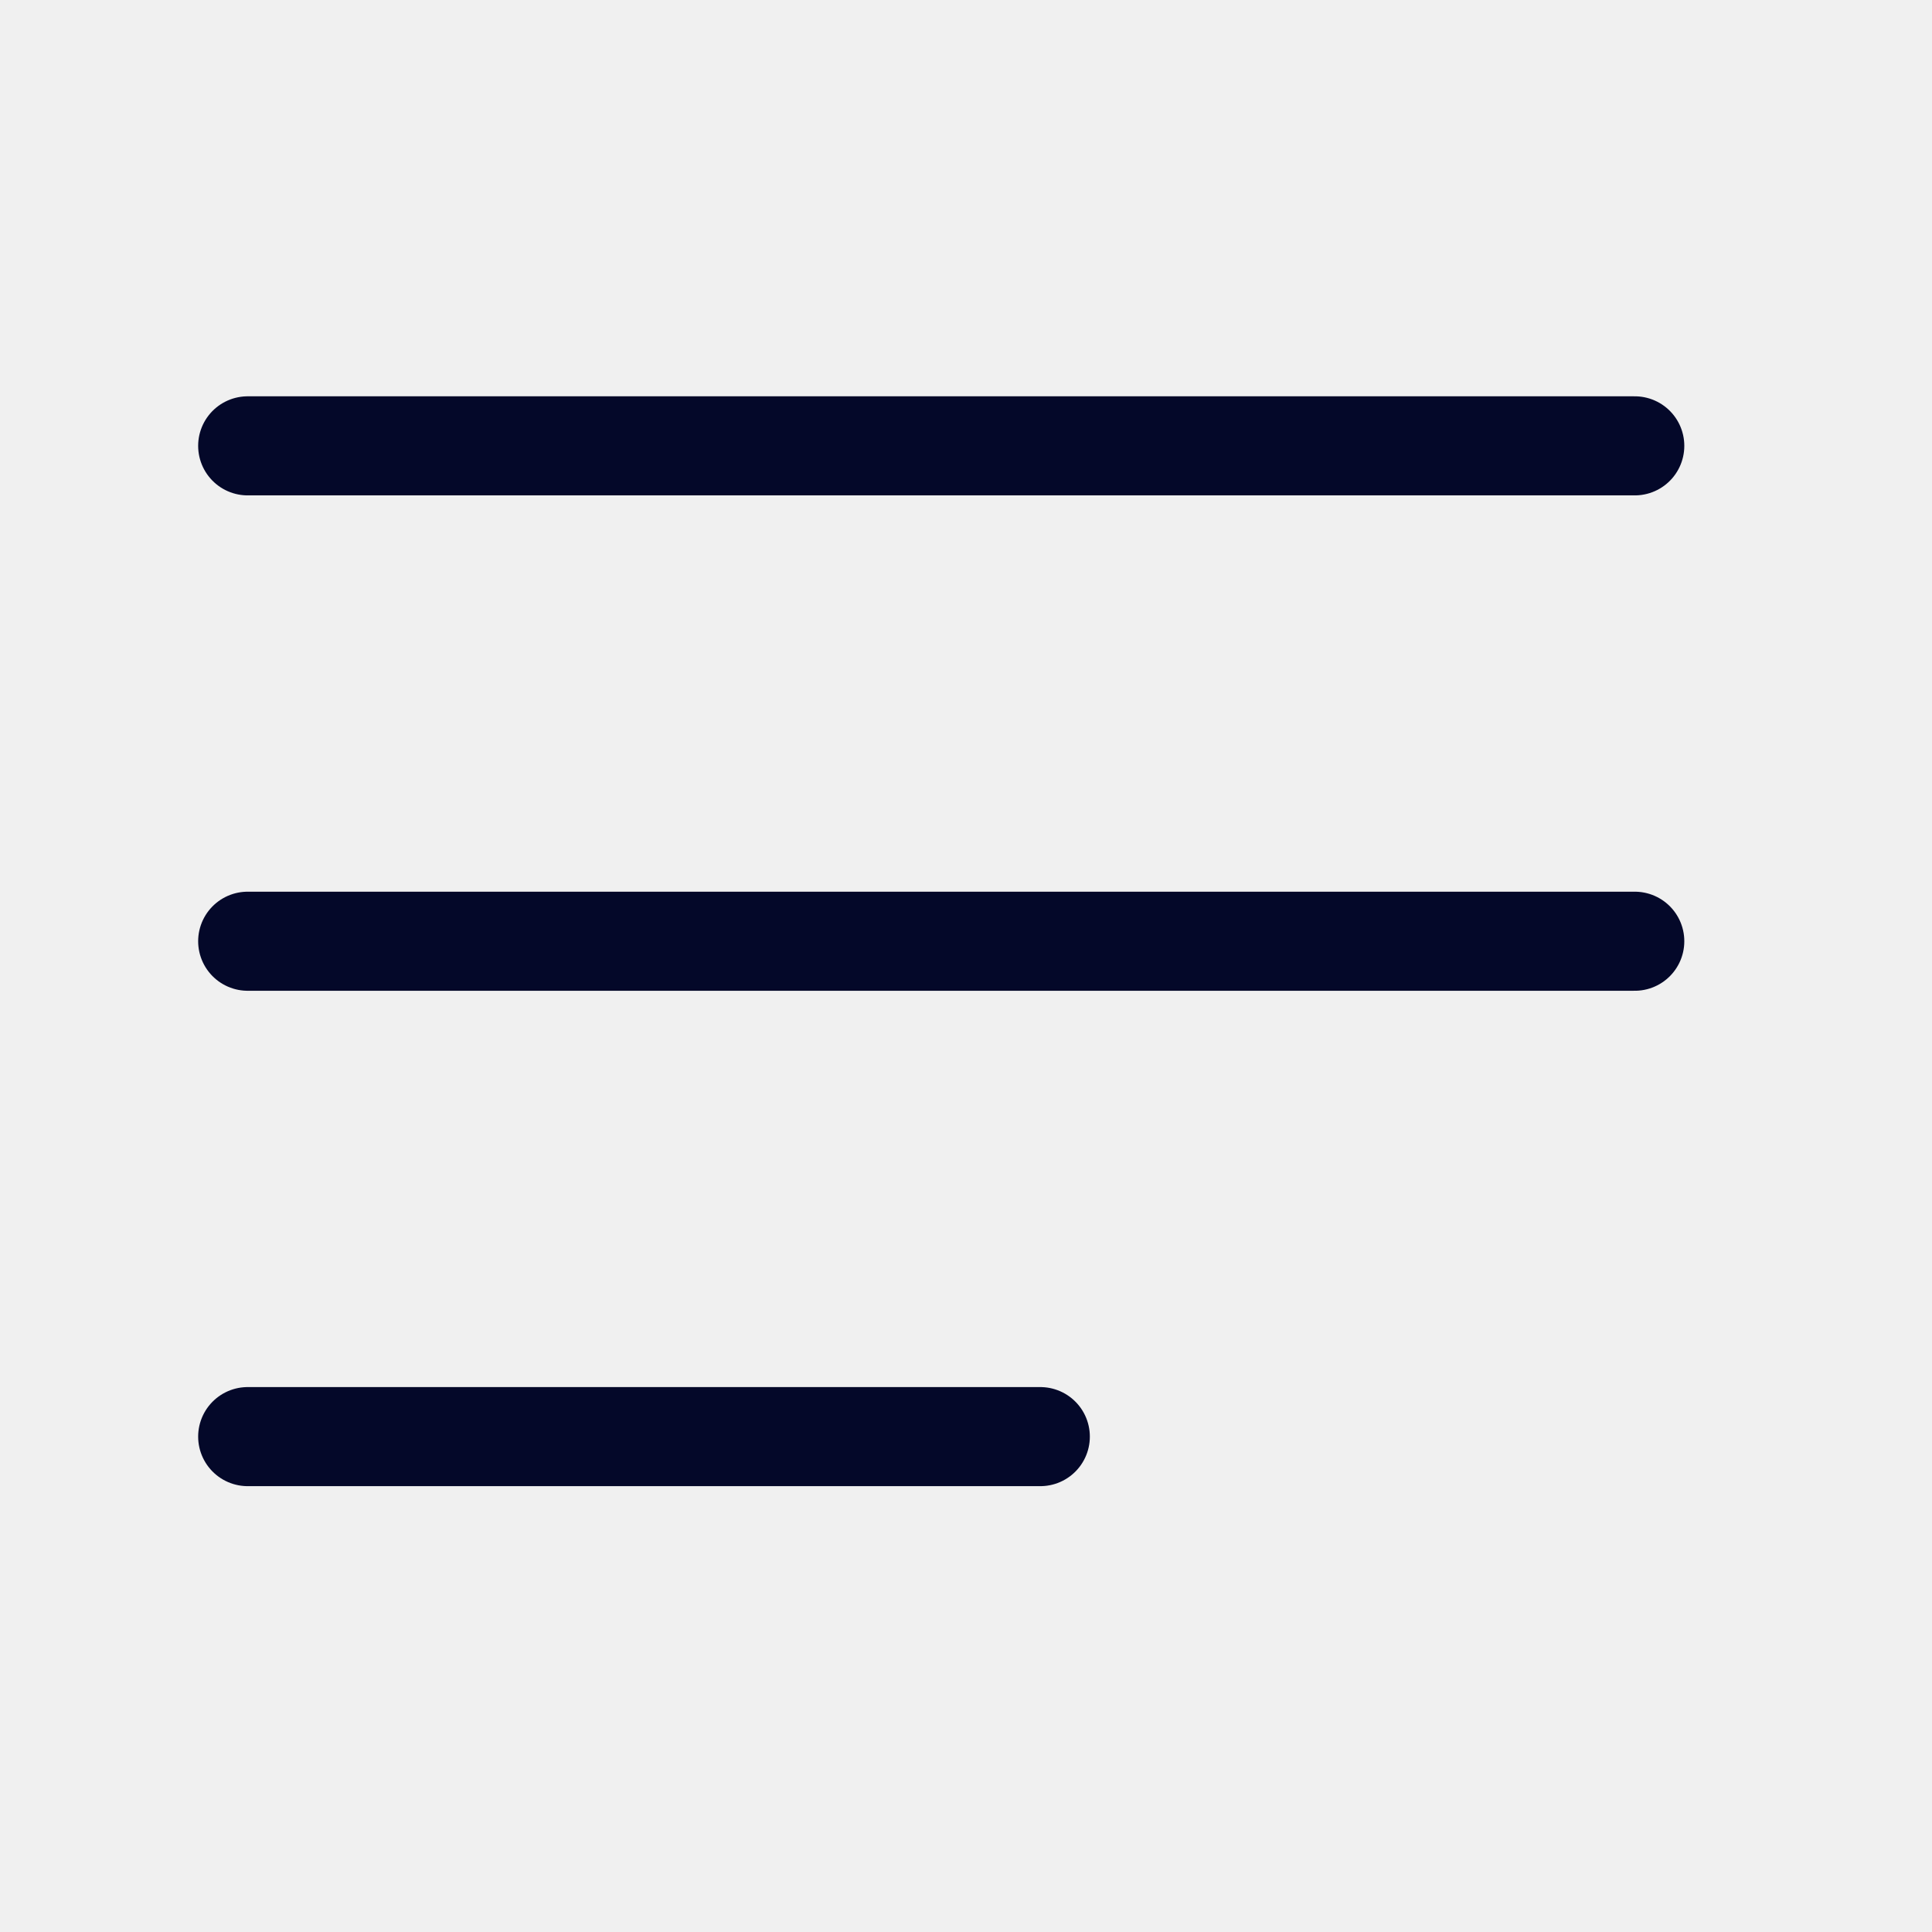
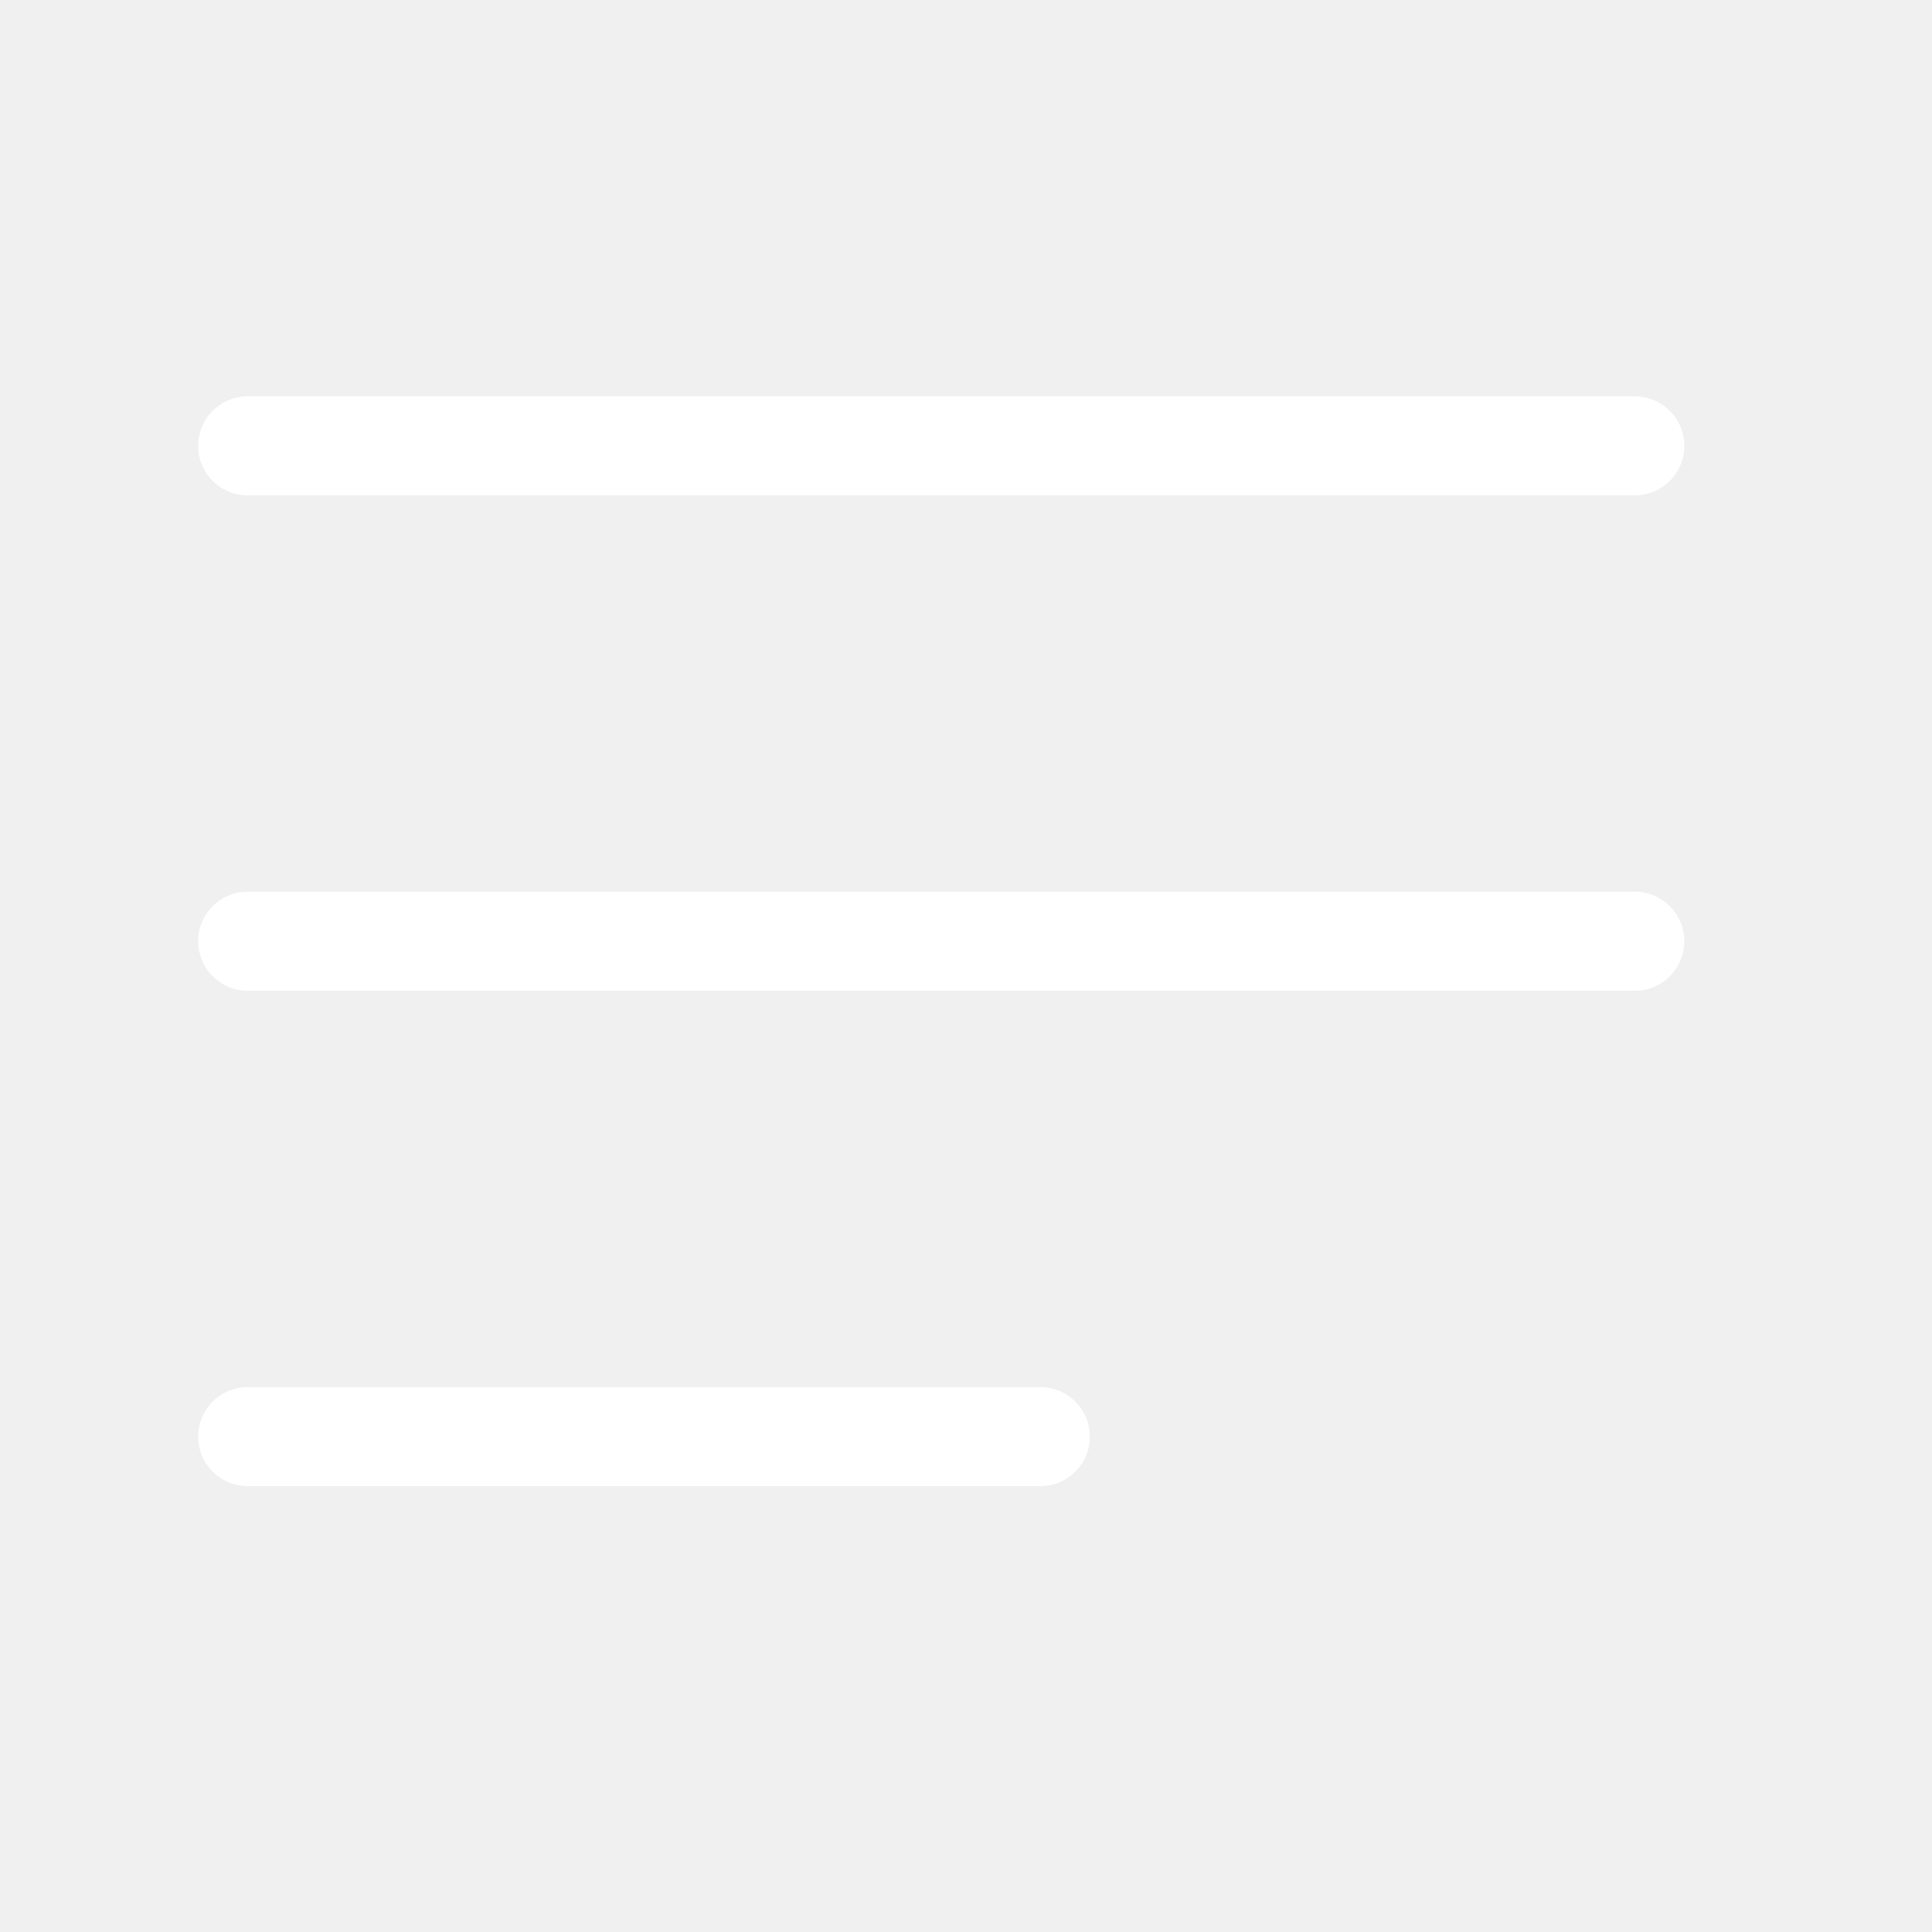
<svg xmlns="http://www.w3.org/2000/svg" width="39" height="39" viewBox="0 0 39 39" fill="none">
-   <path d="M33 9L5 9" stroke="#040829" stroke-width="2" stroke-linecap="round" />
-   <path d="M33 19L5 19" stroke="#040829" stroke-width="2" stroke-linecap="round" />
-   <path d="M21 29L5 29" stroke="#040829" stroke-width="2" stroke-linecap="round" />
+   <path d="M33 9L5 9" stroke="#ffffff" stroke-width="2" stroke-linecap="round" />
+   <path d="M33 19L5 19" stroke="#ffffff" stroke-width="2" stroke-linecap="round" />
+   <path d="M21 29L5 29" stroke="#ffffff" stroke-width="2" stroke-linecap="round" />
</svg>
